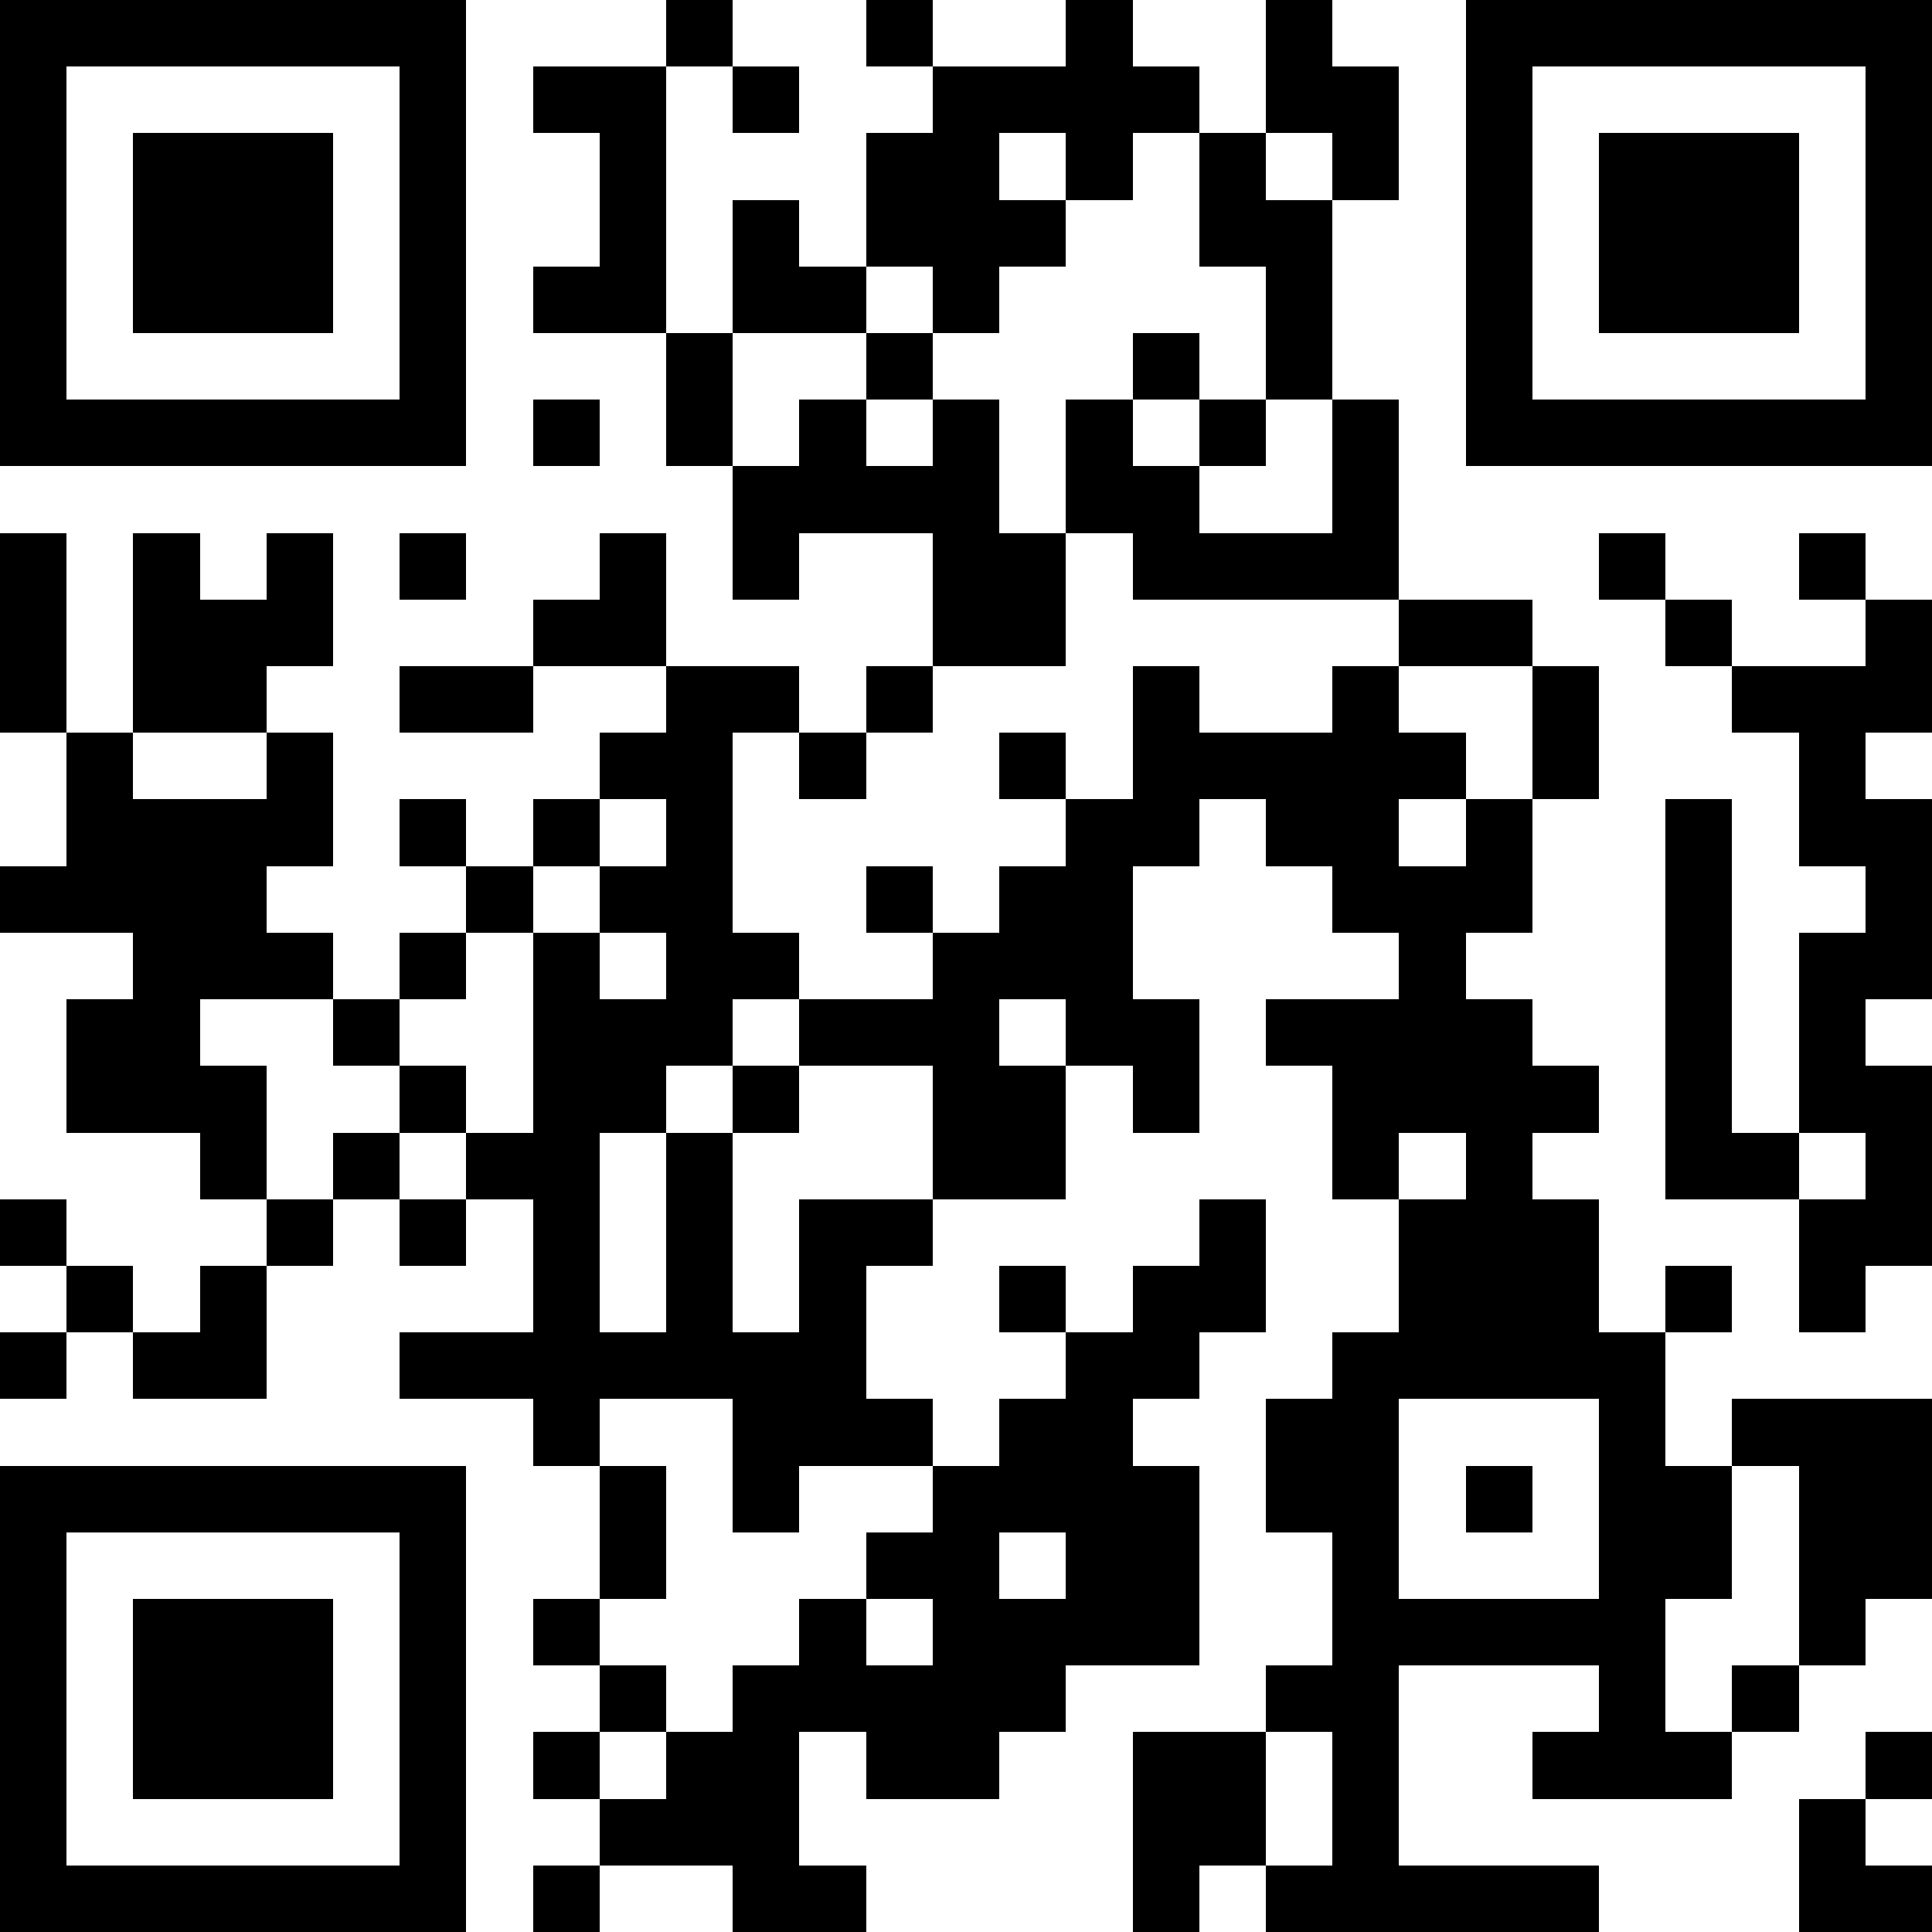
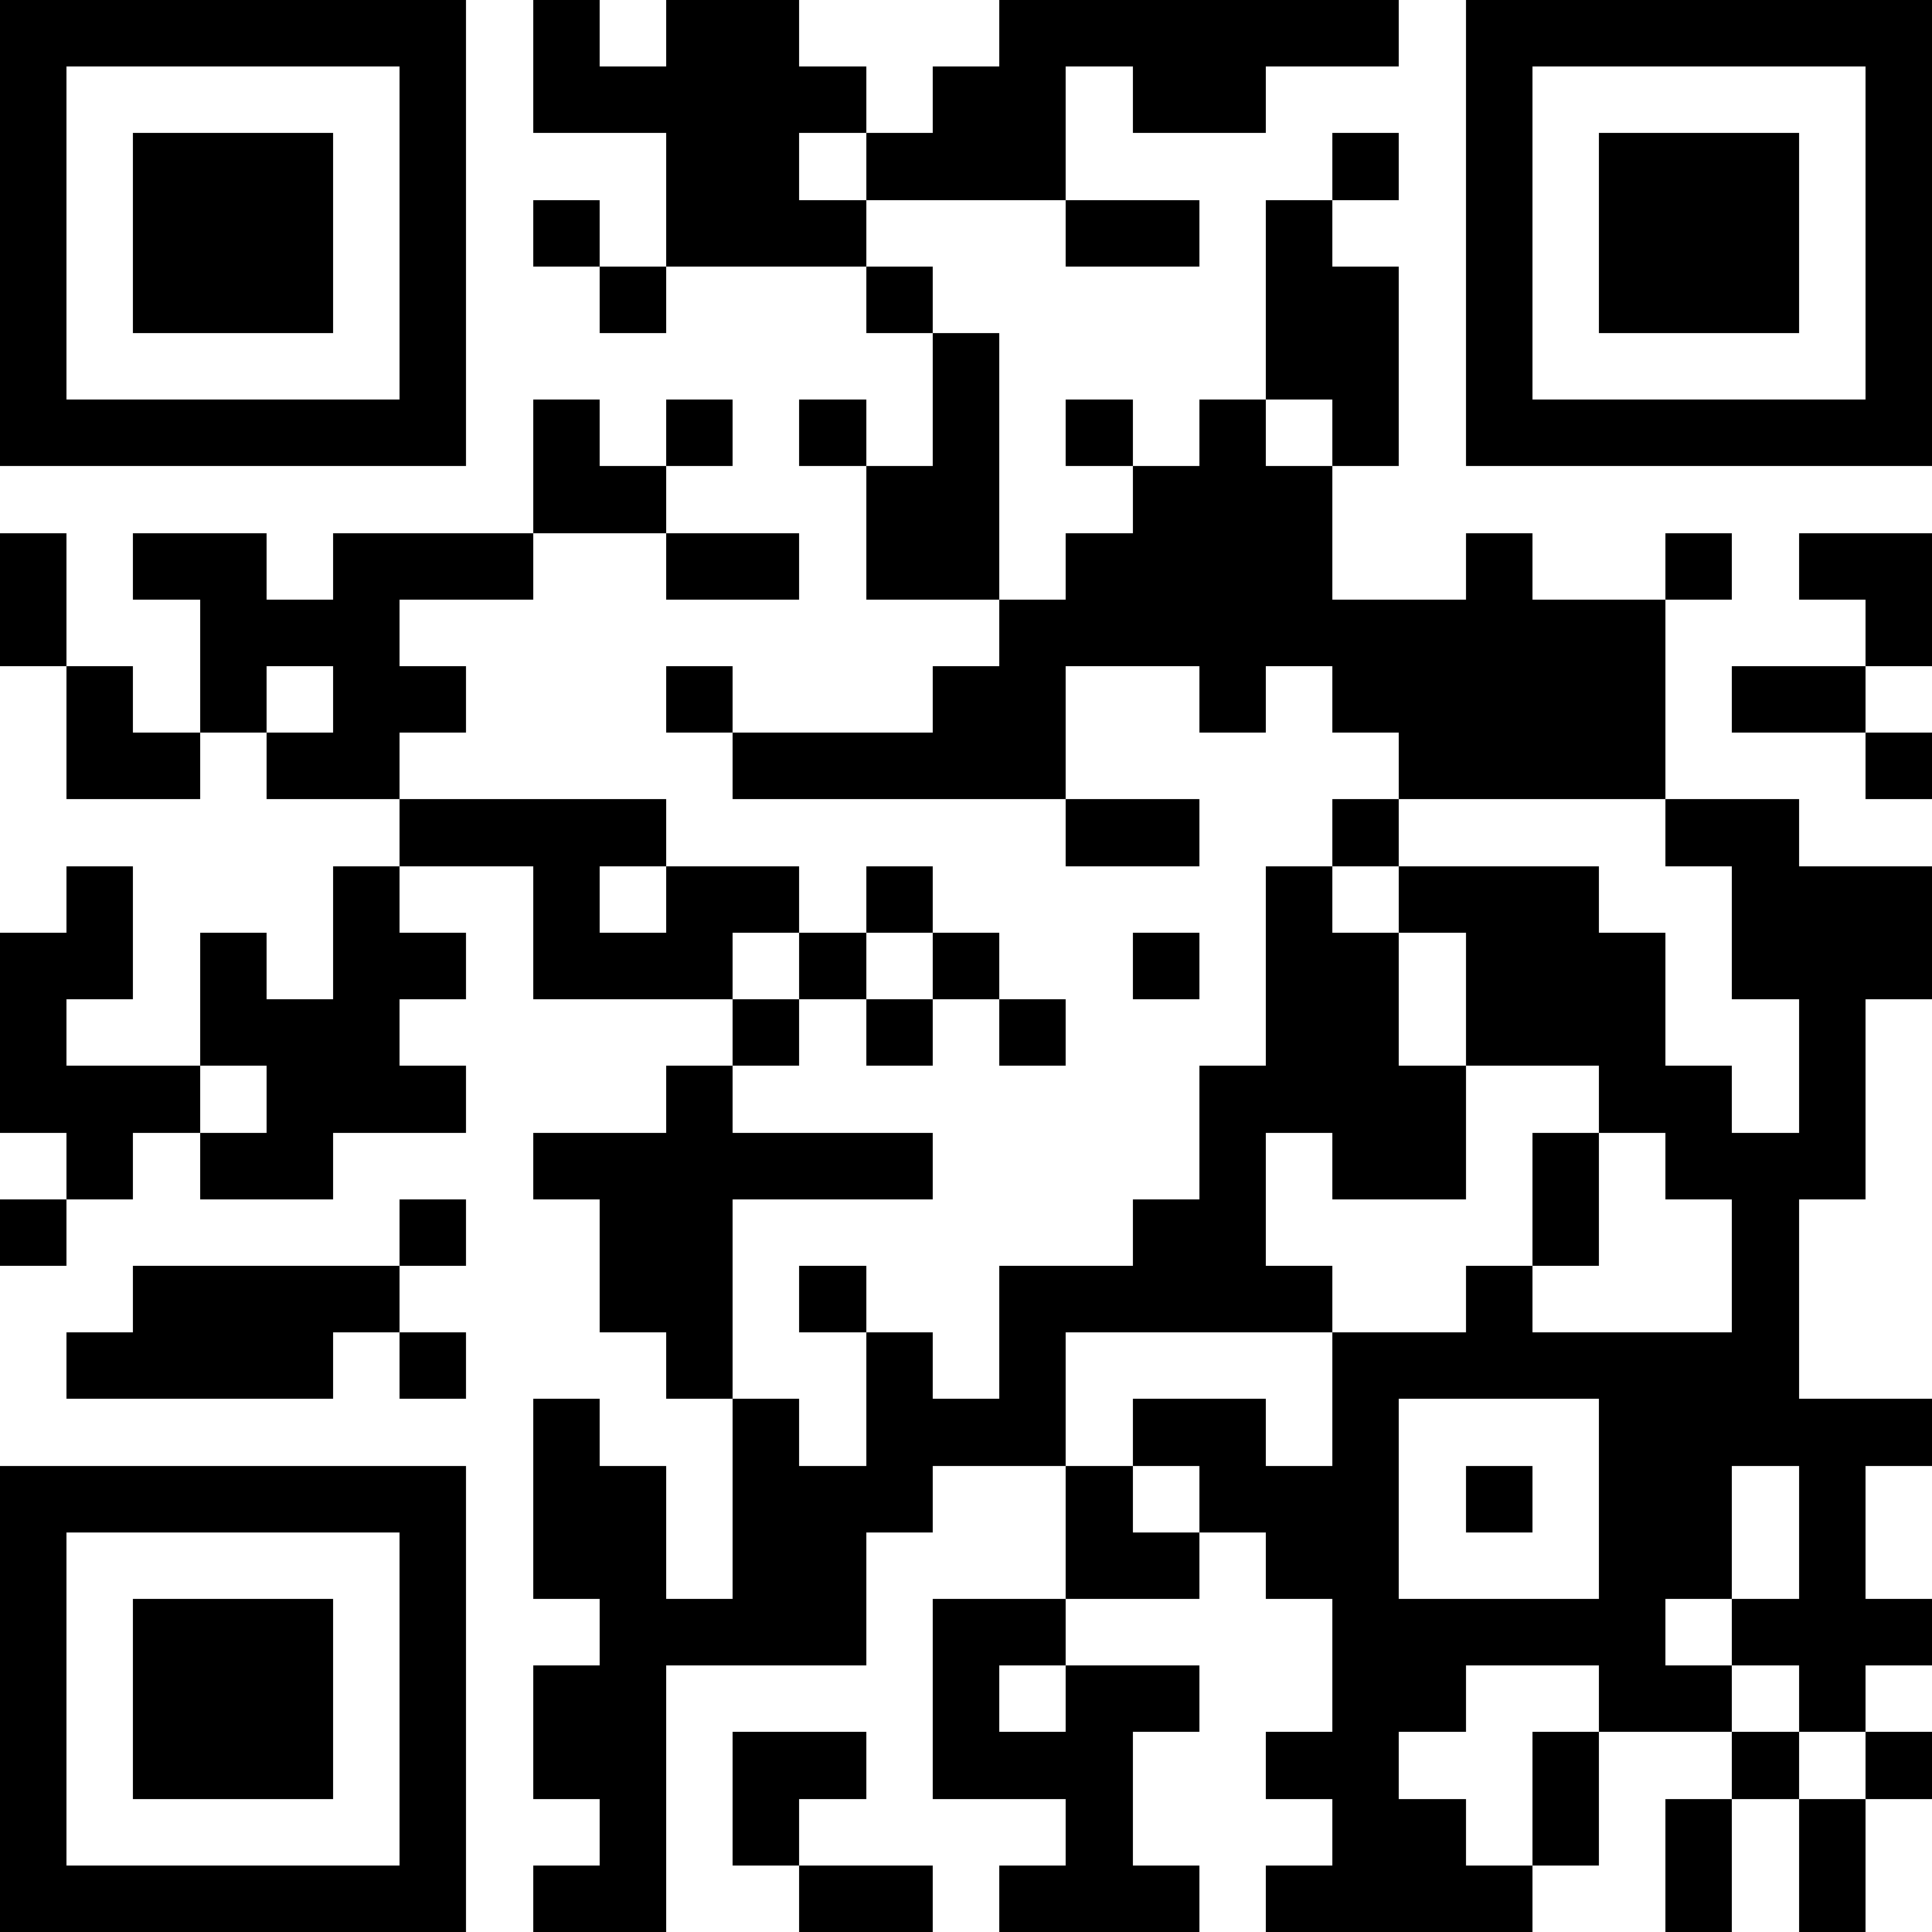
<svg xmlns="http://www.w3.org/2000/svg" viewBox="0 0 29 29" shape-rendering="crispEdges">
  <path fill="#ffffff" d="M0 0h29v29H0z" />
-   <path stroke="#000000" d="M0 0.5h7m3 0h1m2 0h1m2 0h1m2 0h1m2 0h7M0 1.5h1m5 0h1m1 0h2m1 0h1m2 0h4m1 0h2m1 0h1m5 0h1M0 2.5h1m1 0h3m1 0h1m2 0h1m3 0h2m1 0h1m1 0h1m1 0h1m1 0h1m1 0h3m1 0h1M0 3.5h1m1 0h3m1 0h1m2 0h1m1 0h1m1 0h3m2 0h2m2 0h1m1 0h3m1 0h1M0 4.5h1m1 0h3m1 0h1m1 0h2m1 0h2m1 0h1m4 0h1m2 0h1m1 0h3m1 0h1M0 5.5h1m5 0h1m3 0h1m2 0h1m3 0h1m1 0h1m2 0h1m5 0h1M0 6.5h7m1 0h1m1 0h1m1 0h1m1 0h1m1 0h1m1 0h1m1 0h1m1 0h7M11 7.5h4m1 0h2m2 0h1M0 8.5h1m1 0h1m1 0h1m1 0h1m2 0h1m1 0h1m2 0h2m1 0h4m3 0h1m2 0h1M0 9.5h1m1 0h3m3 0h2m4 0h2m5 0h2m2 0h1m2 0h1M0 10.5h1m1 0h2m2 0h2m2 0h2m1 0h1m3 0h1m2 0h1m2 0h1m2 0h3M1 11.5h1m2 0h1m4 0h2m1 0h1m2 0h1m1 0h5m1 0h1m3 0h1M1 12.5h4m1 0h1m1 0h1m1 0h1m5 0h2m1 0h2m1 0h1m2 0h1m1 0h2M0 13.5h4m3 0h1m1 0h2m2 0h1m1 0h2m3 0h3m2 0h1m2 0h1M2 14.5h3m1 0h1m1 0h1m1 0h2m2 0h3m4 0h1m3 0h1m1 0h2M1 15.5h2m2 0h1m2 0h3m1 0h3m1 0h2m1 0h4m2 0h1m1 0h1M1 16.5h3m2 0h1m1 0h2m1 0h1m2 0h2m1 0h1m2 0h4m1 0h1m1 0h2M3 17.5h1m1 0h1m1 0h2m1 0h1m3 0h2m4 0h1m1 0h1m2 0h2m1 0h1M0 18.5h1m3 0h1m1 0h1m1 0h1m1 0h1m1 0h2m4 0h1m2 0h3m3 0h2M1 19.5h1m1 0h1m4 0h1m1 0h1m1 0h1m2 0h1m1 0h2m2 0h3m1 0h1m1 0h1M0 20.5h1m1 0h2m2 0h7m3 0h2m2 0h5M8 21.5h1m2 0h3m1 0h2m2 0h2m3 0h1m1 0h3M0 22.5h7m2 0h1m1 0h1m2 0h4m1 0h2m1 0h1m1 0h2m1 0h2M0 23.5h1m5 0h1m2 0h1m3 0h2m1 0h2m2 0h1m3 0h2m1 0h2M0 24.5h1m1 0h3m1 0h1m1 0h1m3 0h1m1 0h4m2 0h5m2 0h1M0 25.5h1m1 0h3m1 0h1m2 0h1m1 0h5m3 0h2m3 0h1m1 0h1M0 26.5h1m1 0h3m1 0h1m1 0h1m1 0h2m1 0h2m2 0h2m1 0h1m2 0h3m2 0h1M0 27.5h1m5 0h1m2 0h3m5 0h2m1 0h1m6 0h1M0 28.5h7m1 0h1m2 0h2m4 0h1m1 0h5m3 0h2" />
+   <path stroke="#000000" d="M0 0.5h7m1 0h1m1 0h2m3 0h6m1 0h7M0 1.5h1m5 0h1m1 0h5m1 0h2m1 0h2m3 0h1m5 0h1M0 2.5h1m1 0h3m1 0h1m3 0h2m1 0h3m4 0h1m1 0h1m1 0h3m1 0h1M0 3.5h1m1 0h3m1 0h1m1 0h1m1 0h3m3 0h2m1 0h1m2 0h1m1 0h3m1 0h1M0 4.5h1m1 0h3m1 0h1m2 0h1m3 0h1m5 0h2m1 0h1m1 0h3m1 0h1M0 5.5h1m5 0h1m7 0h1m4 0h2m1 0h1m5 0h1M0 6.5h7m1 0h1m1 0h1m1 0h1m1 0h1m1 0h1m1 0h1m1 0h1m1 0h7M8 7.5h2m3 0h2m2 0h3M0 8.5h1m1 0h2m1 0h3m2 0h2m1 0h2m1 0h4m2 0h1m2 0h1m1 0h2M0 9.5h1m2 0h3m9 0h10m3 0h1M1 10.5h1m1 0h1m1 0h2m3 0h1m3 0h2m2 0h1m1 0h5m1 0h2M1 11.5h2m1 0h2m5 0h5m5 0h4m3 0h1M6 12.5h4m6 0h2m2 0h1m4 0h2M1 13.5h1m3 0h1m2 0h1m1 0h2m1 0h1m5 0h1m1 0h3m2 0h3M0 14.5h2m1 0h1m1 0h2m1 0h3m1 0h1m1 0h1m2 0h1m1 0h2m1 0h3m1 0h3M0 15.5h1m2 0h3m5 0h1m1 0h1m1 0h1m3 0h2m1 0h3m2 0h1M0 16.5h3m1 0h3m3 0h1m7 0h4m2 0h2m1 0h1M1 17.5h1m1 0h2m3 0h6m4 0h1m1 0h2m1 0h1m1 0h3M0 18.5h1m5 0h1m2 0h2m6 0h2m4 0h1m2 0h1M2 19.5h4m3 0h2m1 0h1m2 0h5m2 0h1m3 0h1M1 20.5h4m1 0h1m3 0h1m2 0h1m1 0h1m4 0h7M8 21.5h1m2 0h1m1 0h3m1 0h2m1 0h1m3 0h5M0 22.5h7m1 0h2m1 0h3m2 0h1m1 0h3m1 0h1m1 0h2m1 0h1M0 23.5h1m5 0h1m1 0h2m1 0h2m3 0h2m1 0h2m3 0h2m1 0h1M0 24.5h1m1 0h3m1 0h1m2 0h4m1 0h2m4 0h5m1 0h3M0 25.5h1m1 0h3m1 0h1m1 0h2m4 0h1m1 0h2m2 0h2m2 0h2m1 0h1M0 26.5h1m1 0h3m1 0h1m1 0h2m1 0h2m1 0h3m2 0h2m2 0h1m2 0h1m1 0h1M0 27.5h1m5 0h1m2 0h1m1 0h1m4 0h1m3 0h2m1 0h1m1 0h1m1 0h1M0 28.5h7m1 0h2m2 0h2m1 0h3m1 0h4m2 0h1m1 0h1" />
</svg>
